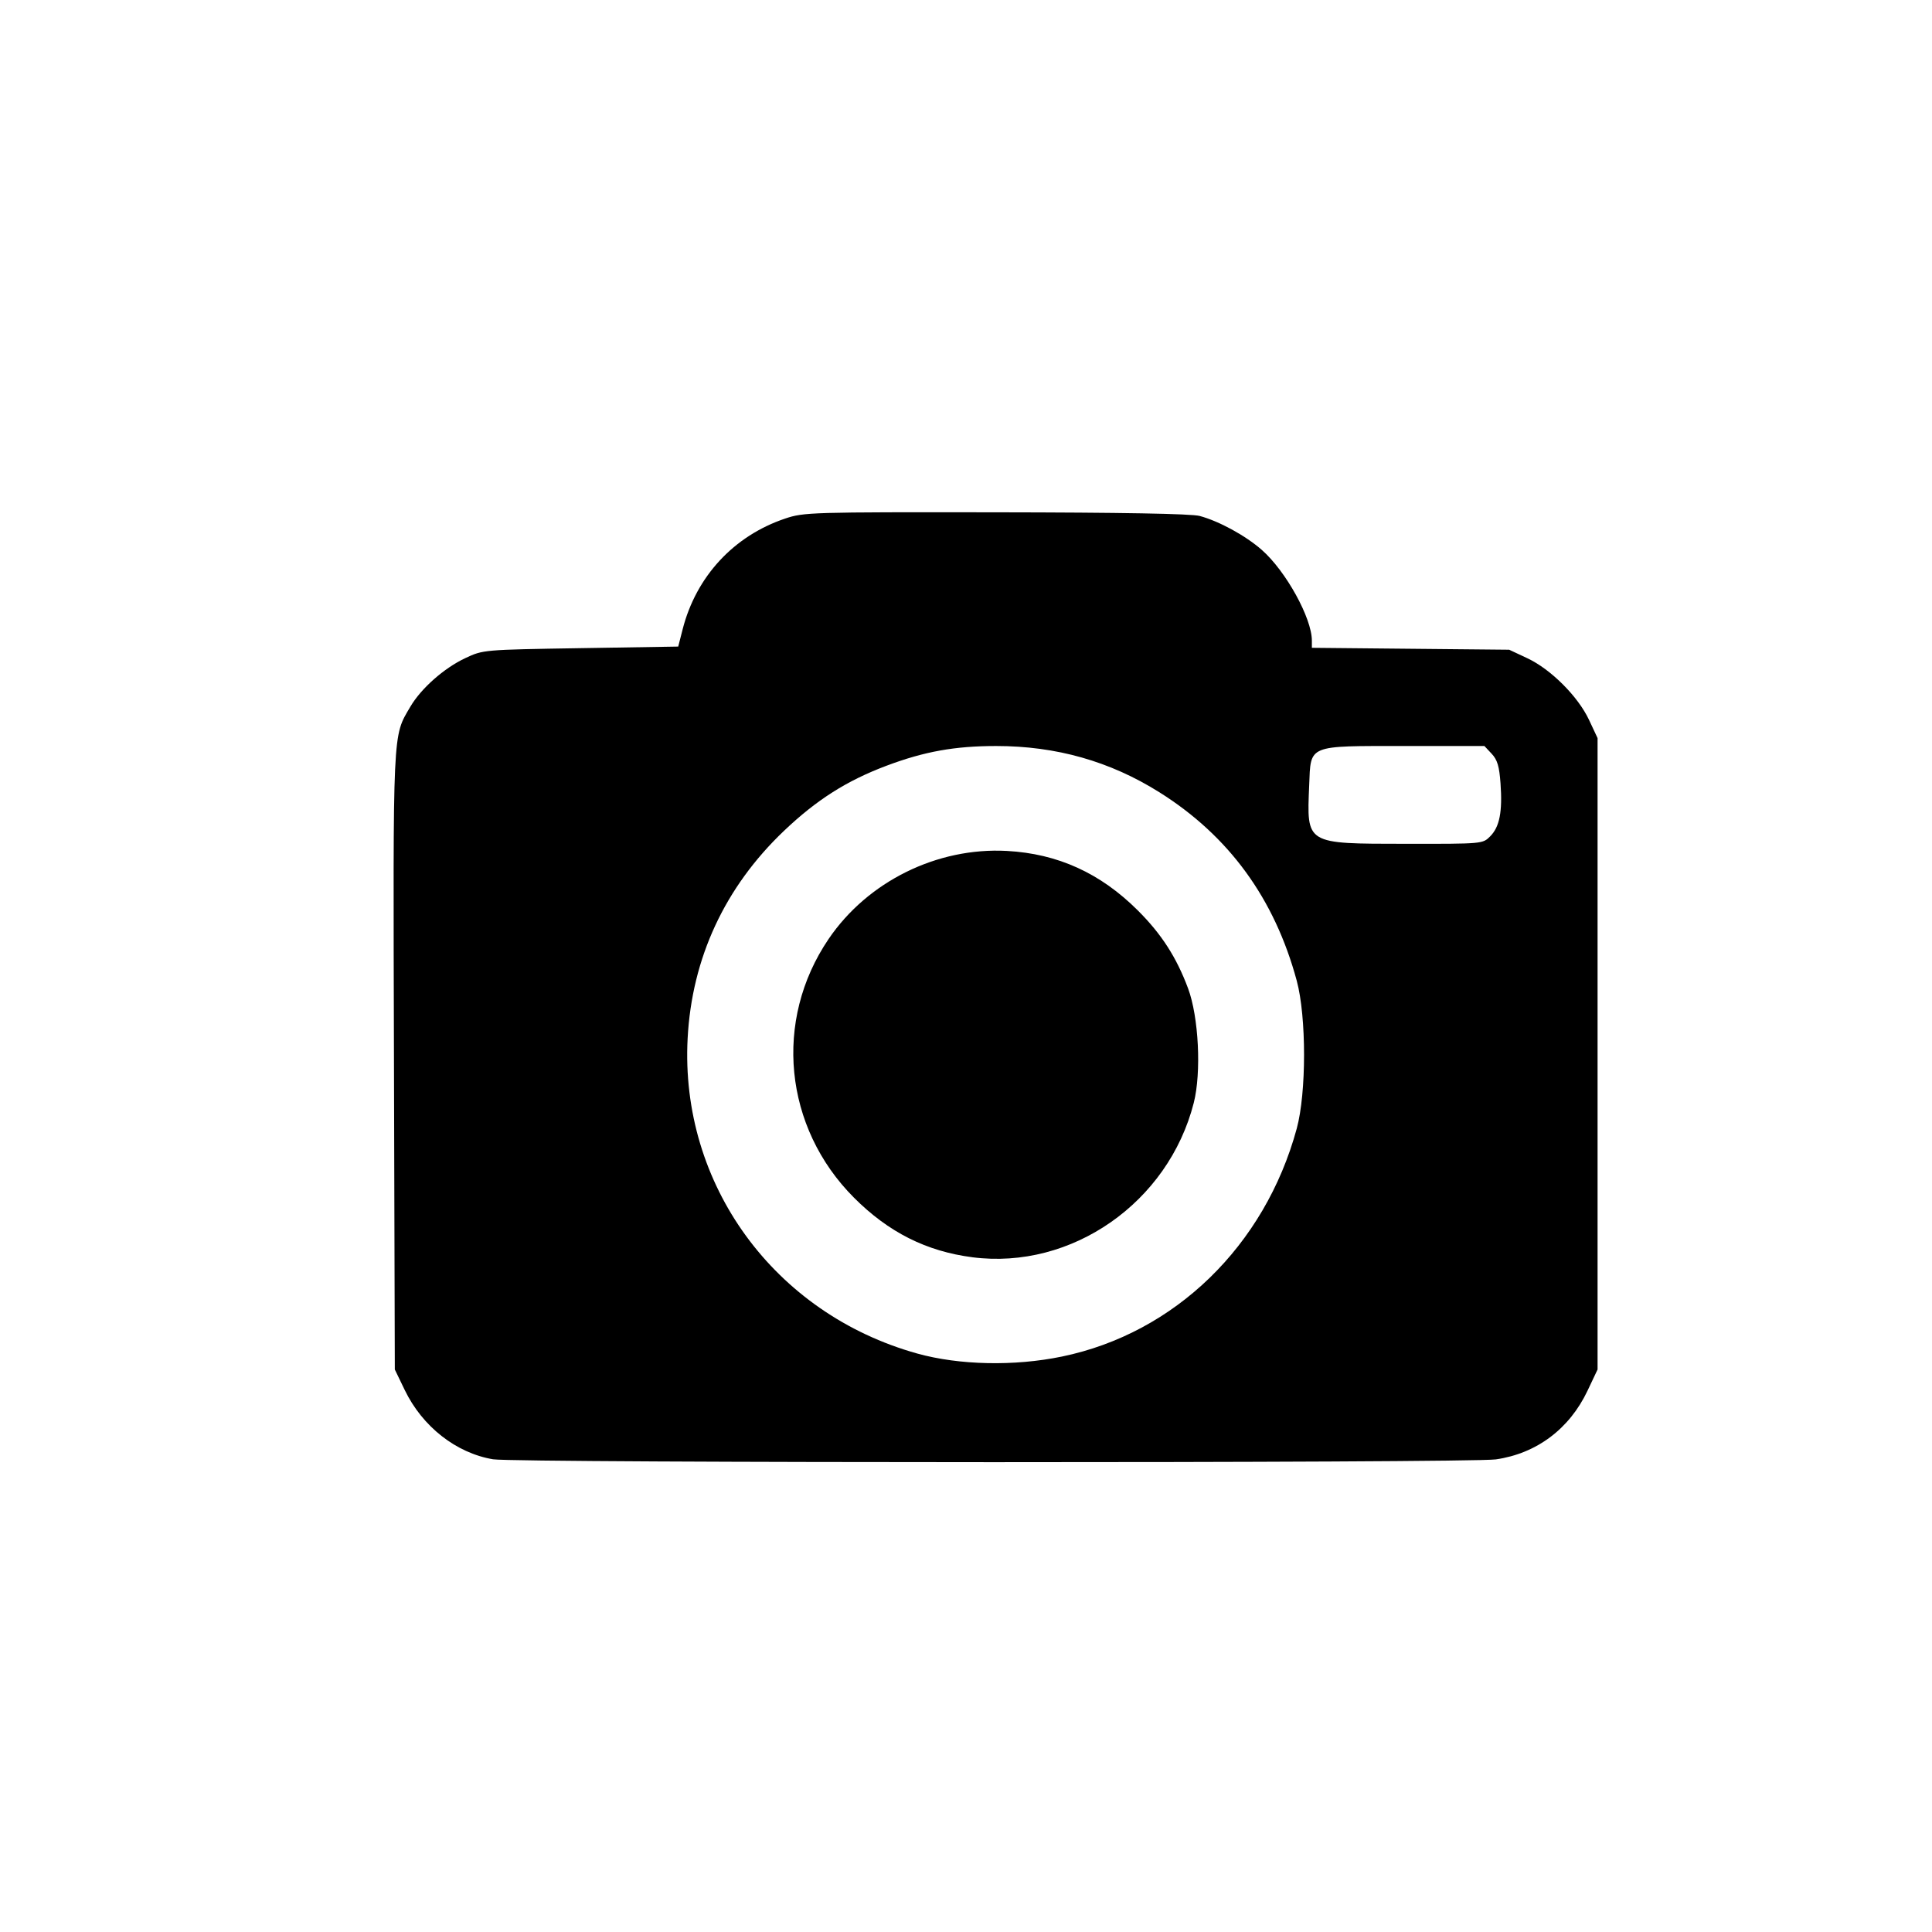
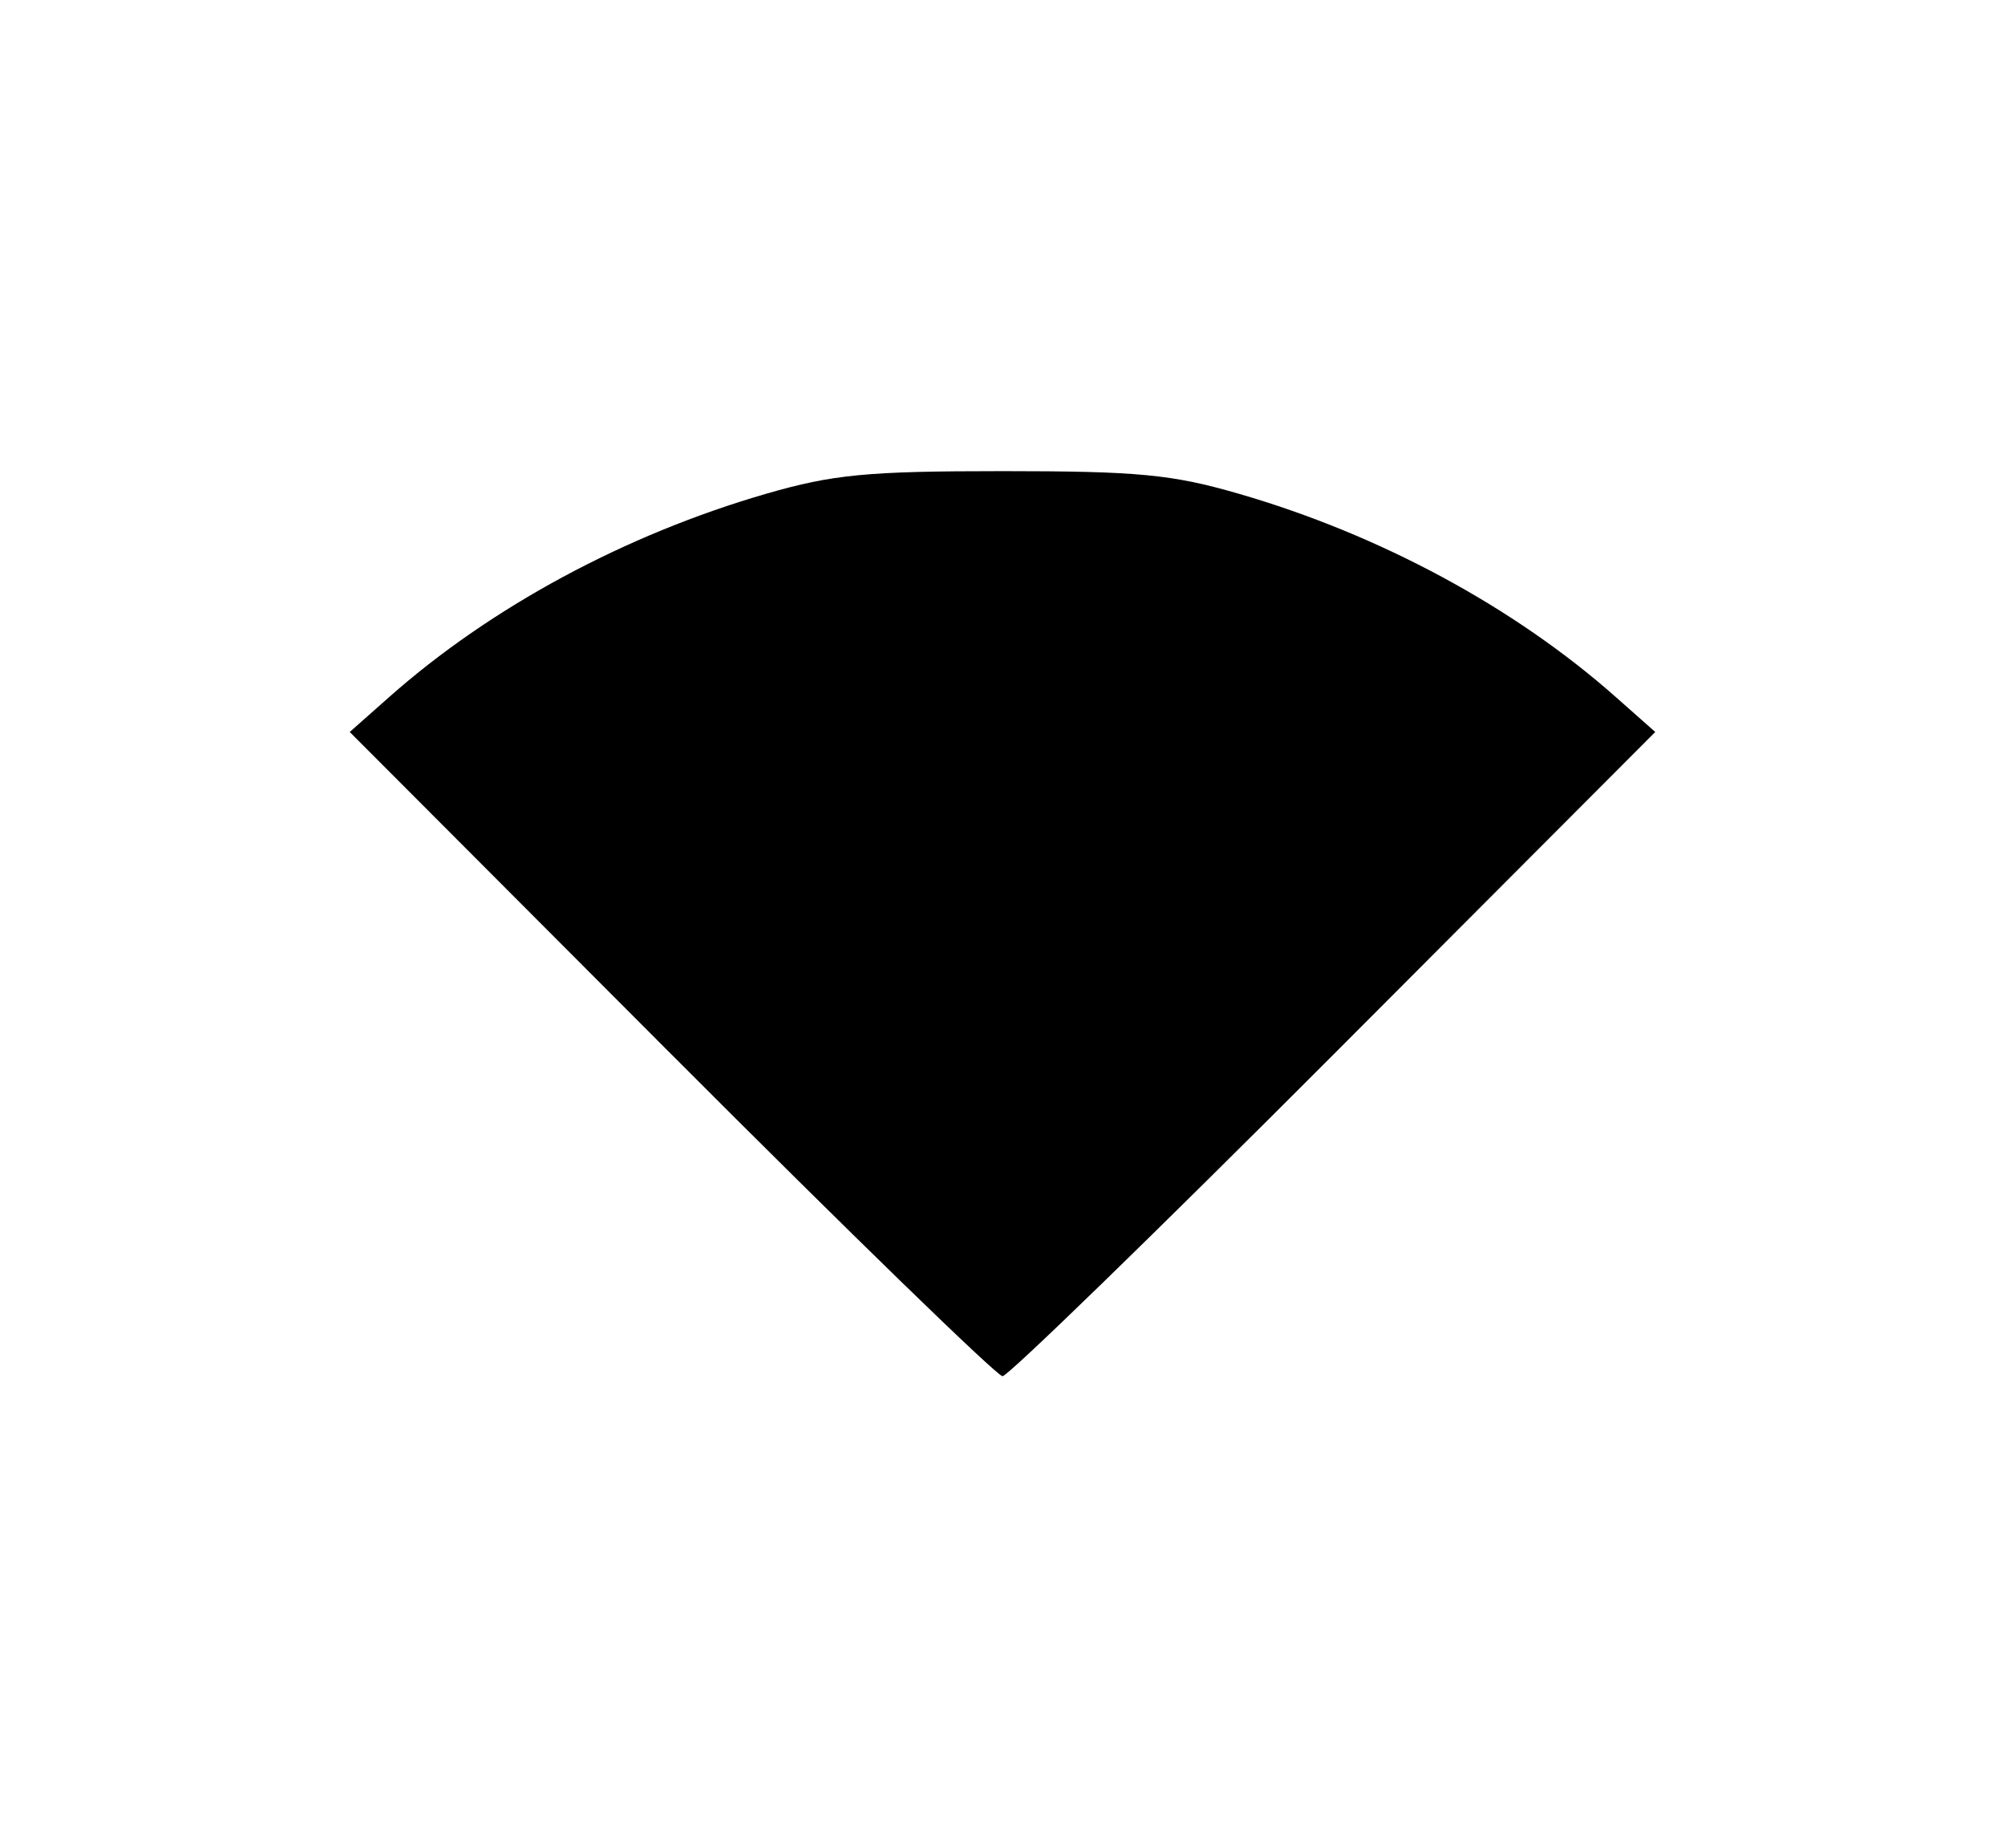
- <svg xmlns="http://www.w3.org/2000/svg" version="1.1" id="svg2" width="195.84" height="195.84" viewBox="0 0 195.84 195.84">
-   <defs id="defs6" />
-   <g id="g8">
-     <path style="fill:#000000;stroke-width:0.32" d="m 49.989,147.925 c -3.748,-0.629 -7.169,-3.31 -8.963,-7.024 l -1.005,-2.08 -0.086,-31.301 c -0.094,-33.995 -0.149,-32.796 1.66,-35.883 1.087,-1.854 3.419,-3.916 5.57,-4.925 1.815,-0.851 1.821,-0.851 11.7,-1.011 l 9.884,-0.16 0.448,-1.753 c 1.368,-5.35 5.177,-9.467 10.384,-11.221 1.902,-0.641 2.567,-0.661 21.355,-0.636 12.753,0.016 19.83,0.143 20.67,0.369 1.982,0.534 4.665,2.002 6.308,3.451 2.444,2.156 5.066,6.912 5.066,9.189 v 0.726 l 10,0.097 10,0.097 1.846,0.865 c 2.377,1.114 5.135,3.872 6.249,6.249 l 0.865,1.846 v 32 32 l -1.019,2.152 c -1.835,3.873 -5.159,6.364 -9.289,6.961 -2.648,0.383 -99.359,0.374 -101.643,-0.009 z m 57.648,-10.414 c 11.453,-2.366 20.577,-11.224 23.81,-23.114 0.986,-3.627 0.987,-11.321 0.001,-14.977 -2.245,-8.329 -6.876,-14.685 -13.924,-19.11 -5.006,-3.143 -10.461,-4.689 -16.544,-4.689 -4.192,0 -7.271,0.553 -11.116,1.998 -4.031,1.514 -7.089,3.456 -10.395,6.602 -5.997,5.707 -9.337,12.9 -9.766,21.034 -0.78,14.798 8.77,27.906 23.277,31.948 4.251,1.184 9.846,1.302 14.656,0.308 z m -9.066,-10.067 c -4.668,-0.602 -8.507,-2.533 -12.007,-6.041 -7.112,-7.127 -8.175,-17.969 -2.57,-26.222 3.959,-5.831 10.996,-9.306 18.069,-8.925 5.154,0.278 9.484,2.247 13.282,6.039 2.394,2.39 3.908,4.741 5.083,7.889 1.082,2.898 1.363,8.53 0.58,11.606 -2.575,10.109 -12.381,16.951 -22.436,15.655 z M 151.054,84.777 c 0.953,-0.953 1.254,-2.493 1.049,-5.359 -0.125,-1.745 -0.319,-2.396 -0.897,-3.012 l -0.737,-0.785 h -8.069 c -9.93,0 -9.522,-0.168 -9.693,3.984 -0.247,6.021 -0.421,5.916 9.808,5.928 7.774,0.009 7.775,0.009 8.539,-0.756 z" id="path845" />
+ <svg xmlns="http://www.w3.org/2000/svg" width="64.973mm" height="59.857mm" viewBox="0 0 64.973 59.857" version="1.1" id="svg1" xml:space="preserve">
+   <defs id="defs1" />
+   <g id="layer1" transform="translate(21.04628,-149.6772)">
+     <path style="fill:#000000;stroke-width:1.211" d="M 0.702,183.832 -9.713,173.395 l 1.282,-1.135 c 3.29,-2.913 7.649,-5.263 12.213,-6.584 2.166,-0.627 3.268,-0.733 7.658,-0.733 4.39,0 5.492,0.105 7.658,0.733 4.564,1.321 8.922,3.671 12.213,6.584 l 1.282,1.135 -10.414,10.437 c -5.728,5.74 -10.56,10.437 -10.738,10.437 -0.178,0 -5.011,-4.696 -10.738,-10.437 z" id="path1" />
+     <rect style="fill:none;stroke-width:0.265" id="rect1" width="64.973" height="59.857" x="-21.046" y="149.677" />
  </g>
</svg>
